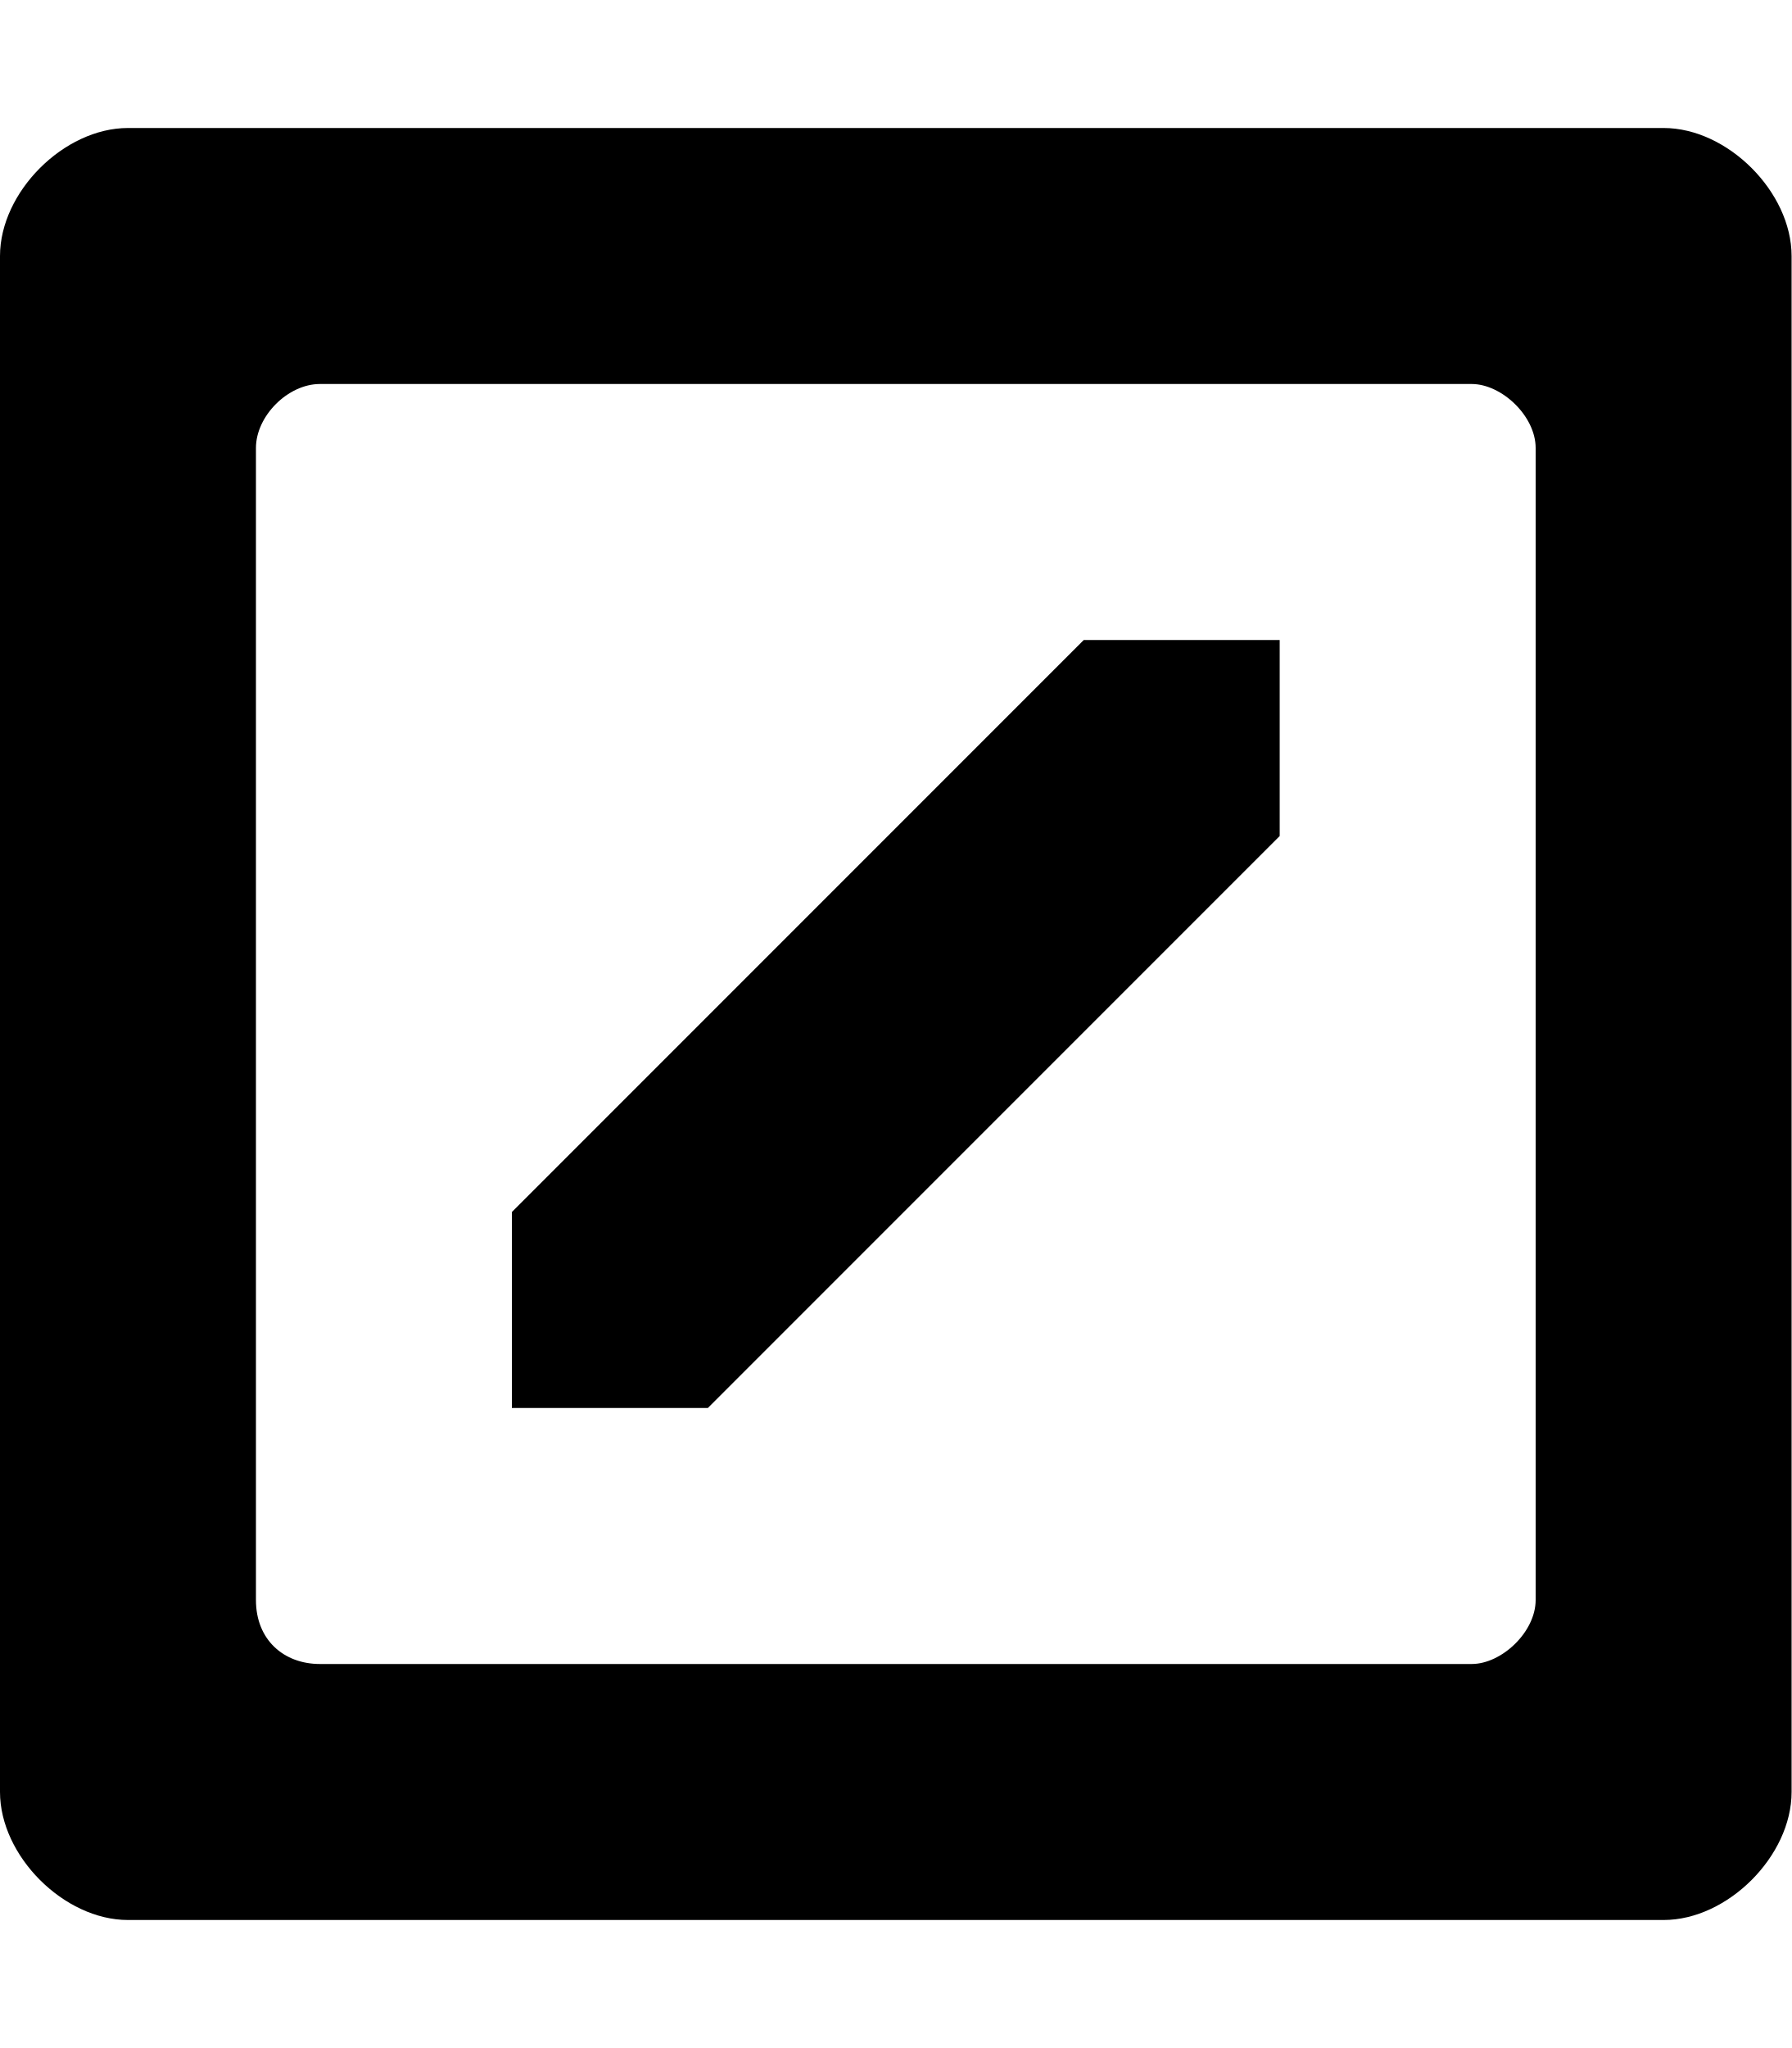
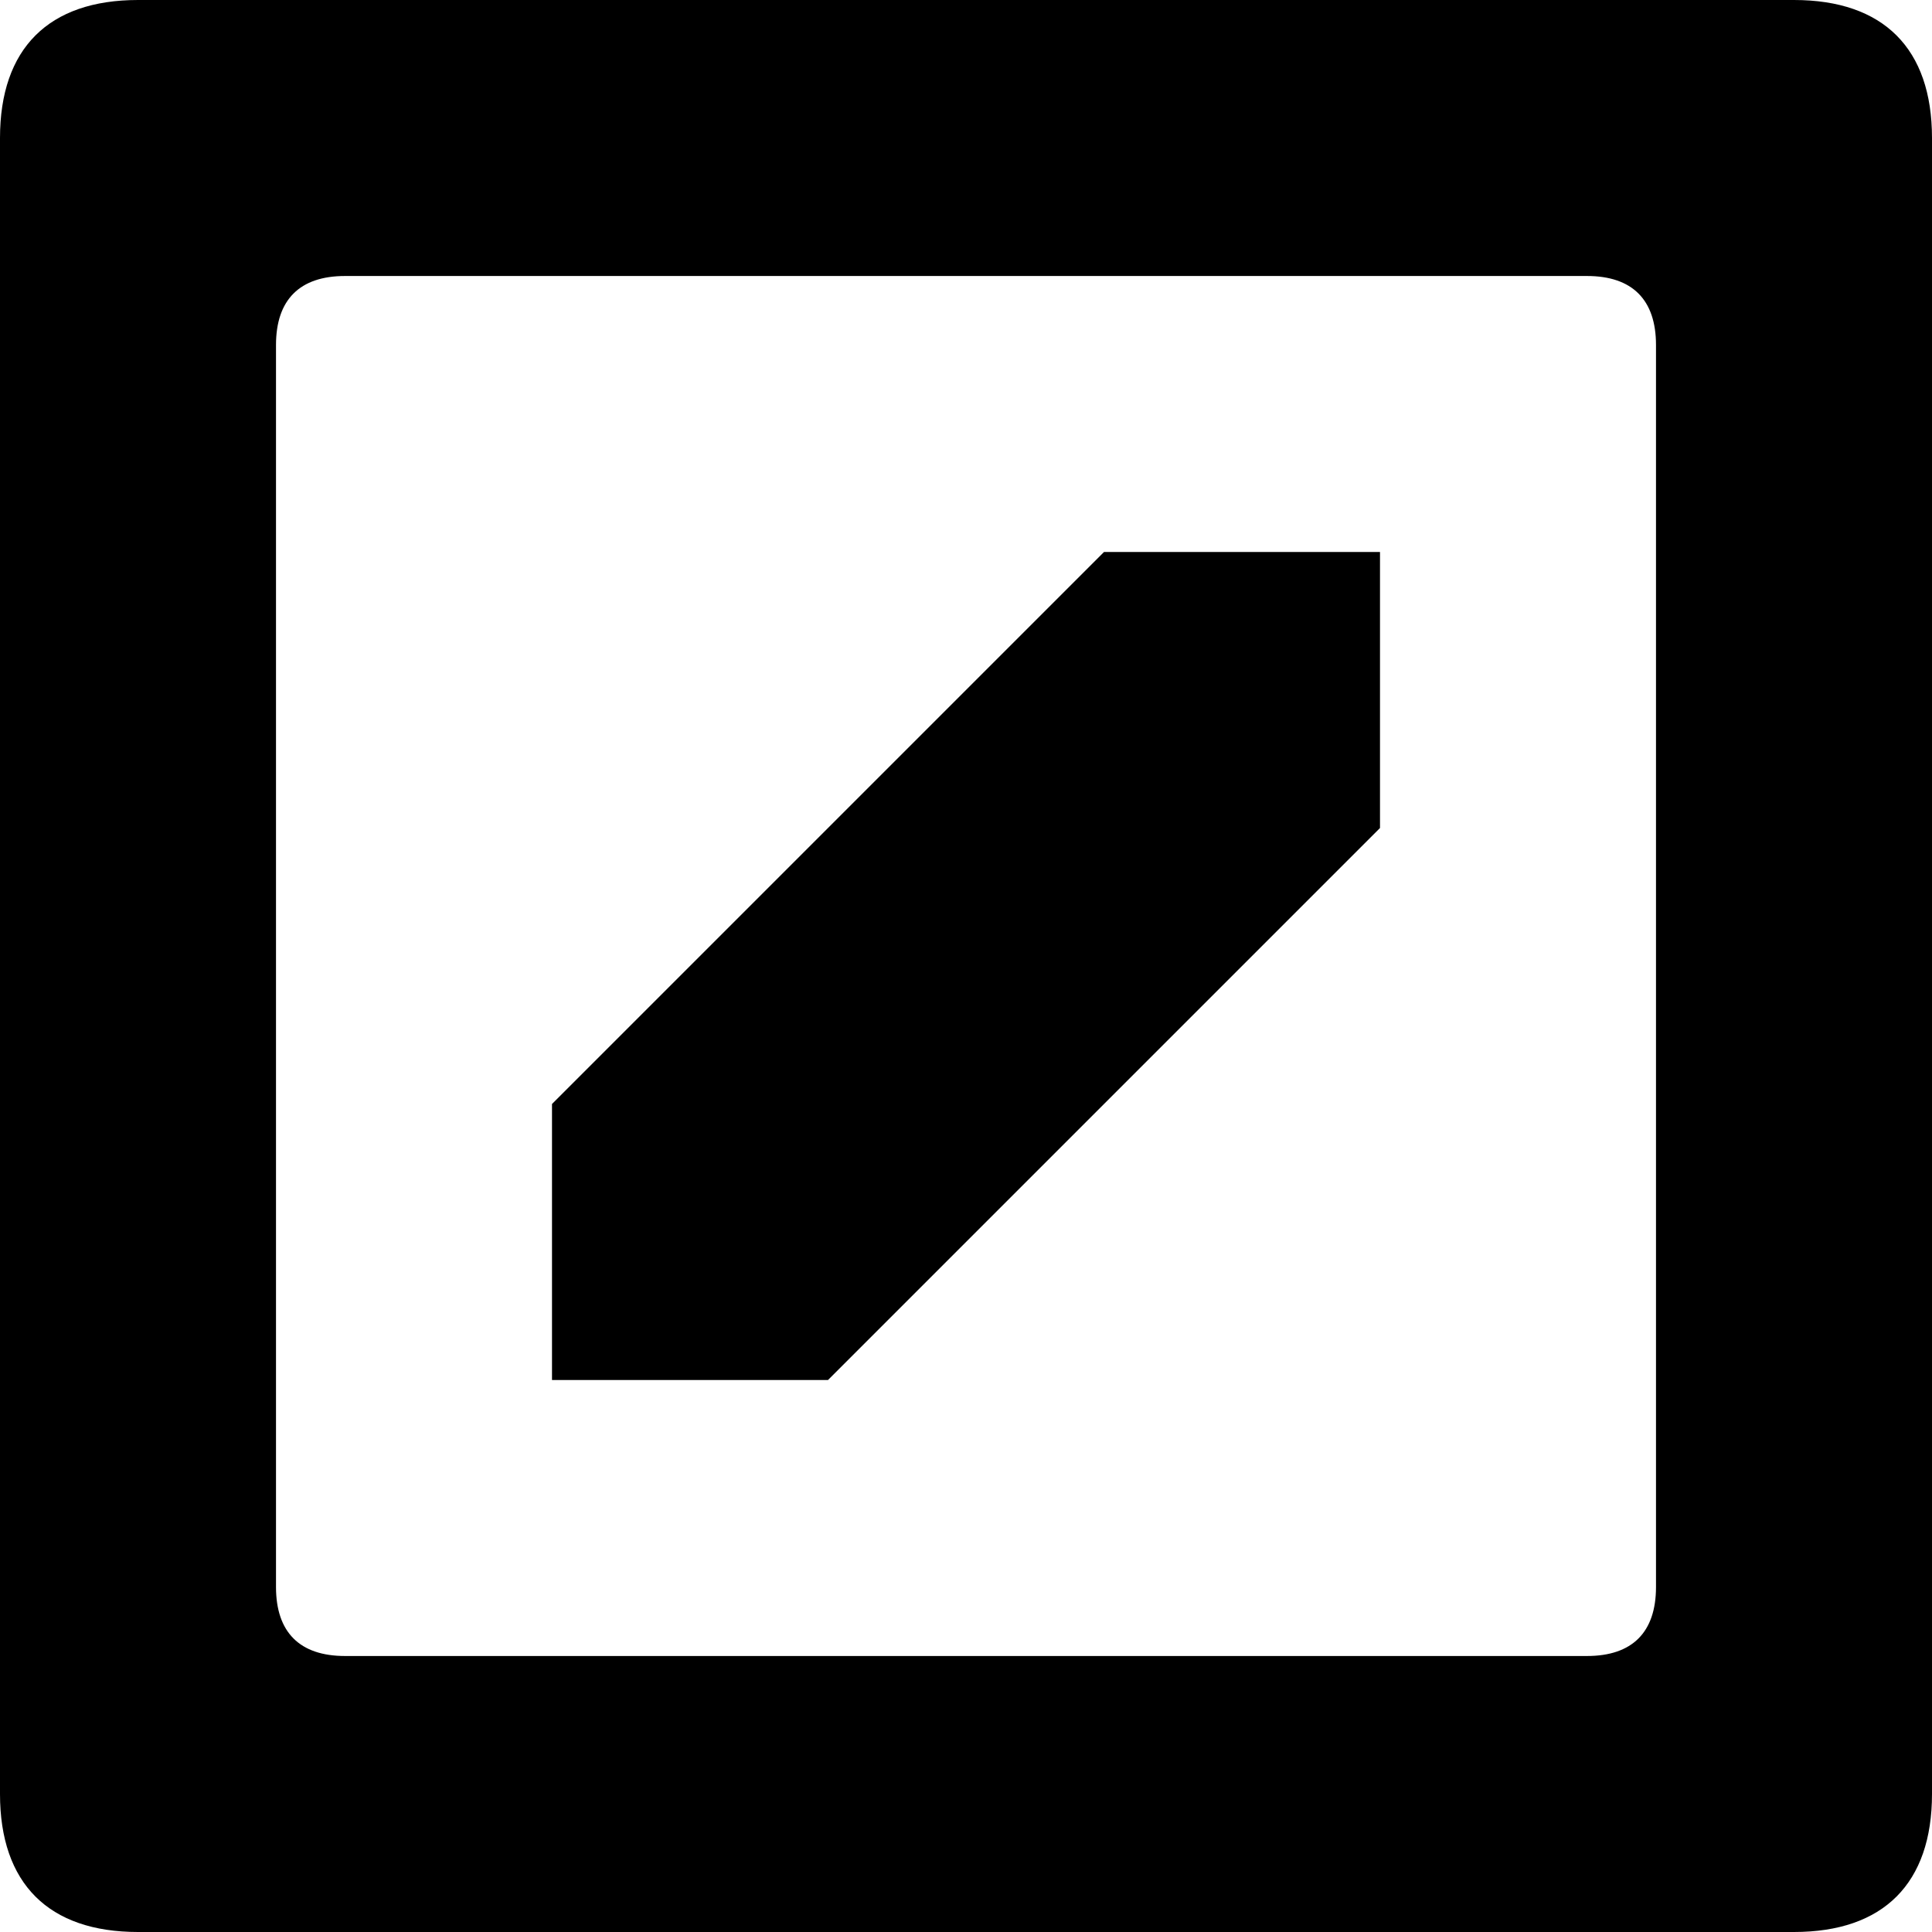
- <svg xmlns="http://www.w3.org/2000/svg" height="1024" width="896">
-   <path d="M832 64h-768c-32 0-64 32-64 64v768c0 32 32 64 64 64h768c32 0 64-32 64-64v-768c0-32-32-64-64-64z m-64 736c0 16-17 32-32 32h-576c-18 0-32-12-32-32v-576c0-16 16-32 32-32h576c15 0 32 16 32 32v576z m-512-194v98h98l286-286v-98h-98l-286 286z" />
+ <svg xmlns="http://www.w3.org/2000/svg" version="1.1" id="Layer_1" x="0px" y="0px" width="1792px" height="1792px" viewBox="0 0 1792 1792" enable-background="new 0 0 1792 1792" xml:space="preserve">
+   <path d="M320,256h1152c42,0,64,22,64,64v1152c0,42-22,64-64,64H320c-42,0-64-22-64-64V320C256,278,278,256,320,256z M0,128v1536  c0,83,45,128,128,128h1536c83,0,128-45,128-128V128c0-83-45-128-128-128H128C45,0,0,45,0,128z M1024,512l-512,512v256h256l512-512  V512H1024z" />
</svg>
